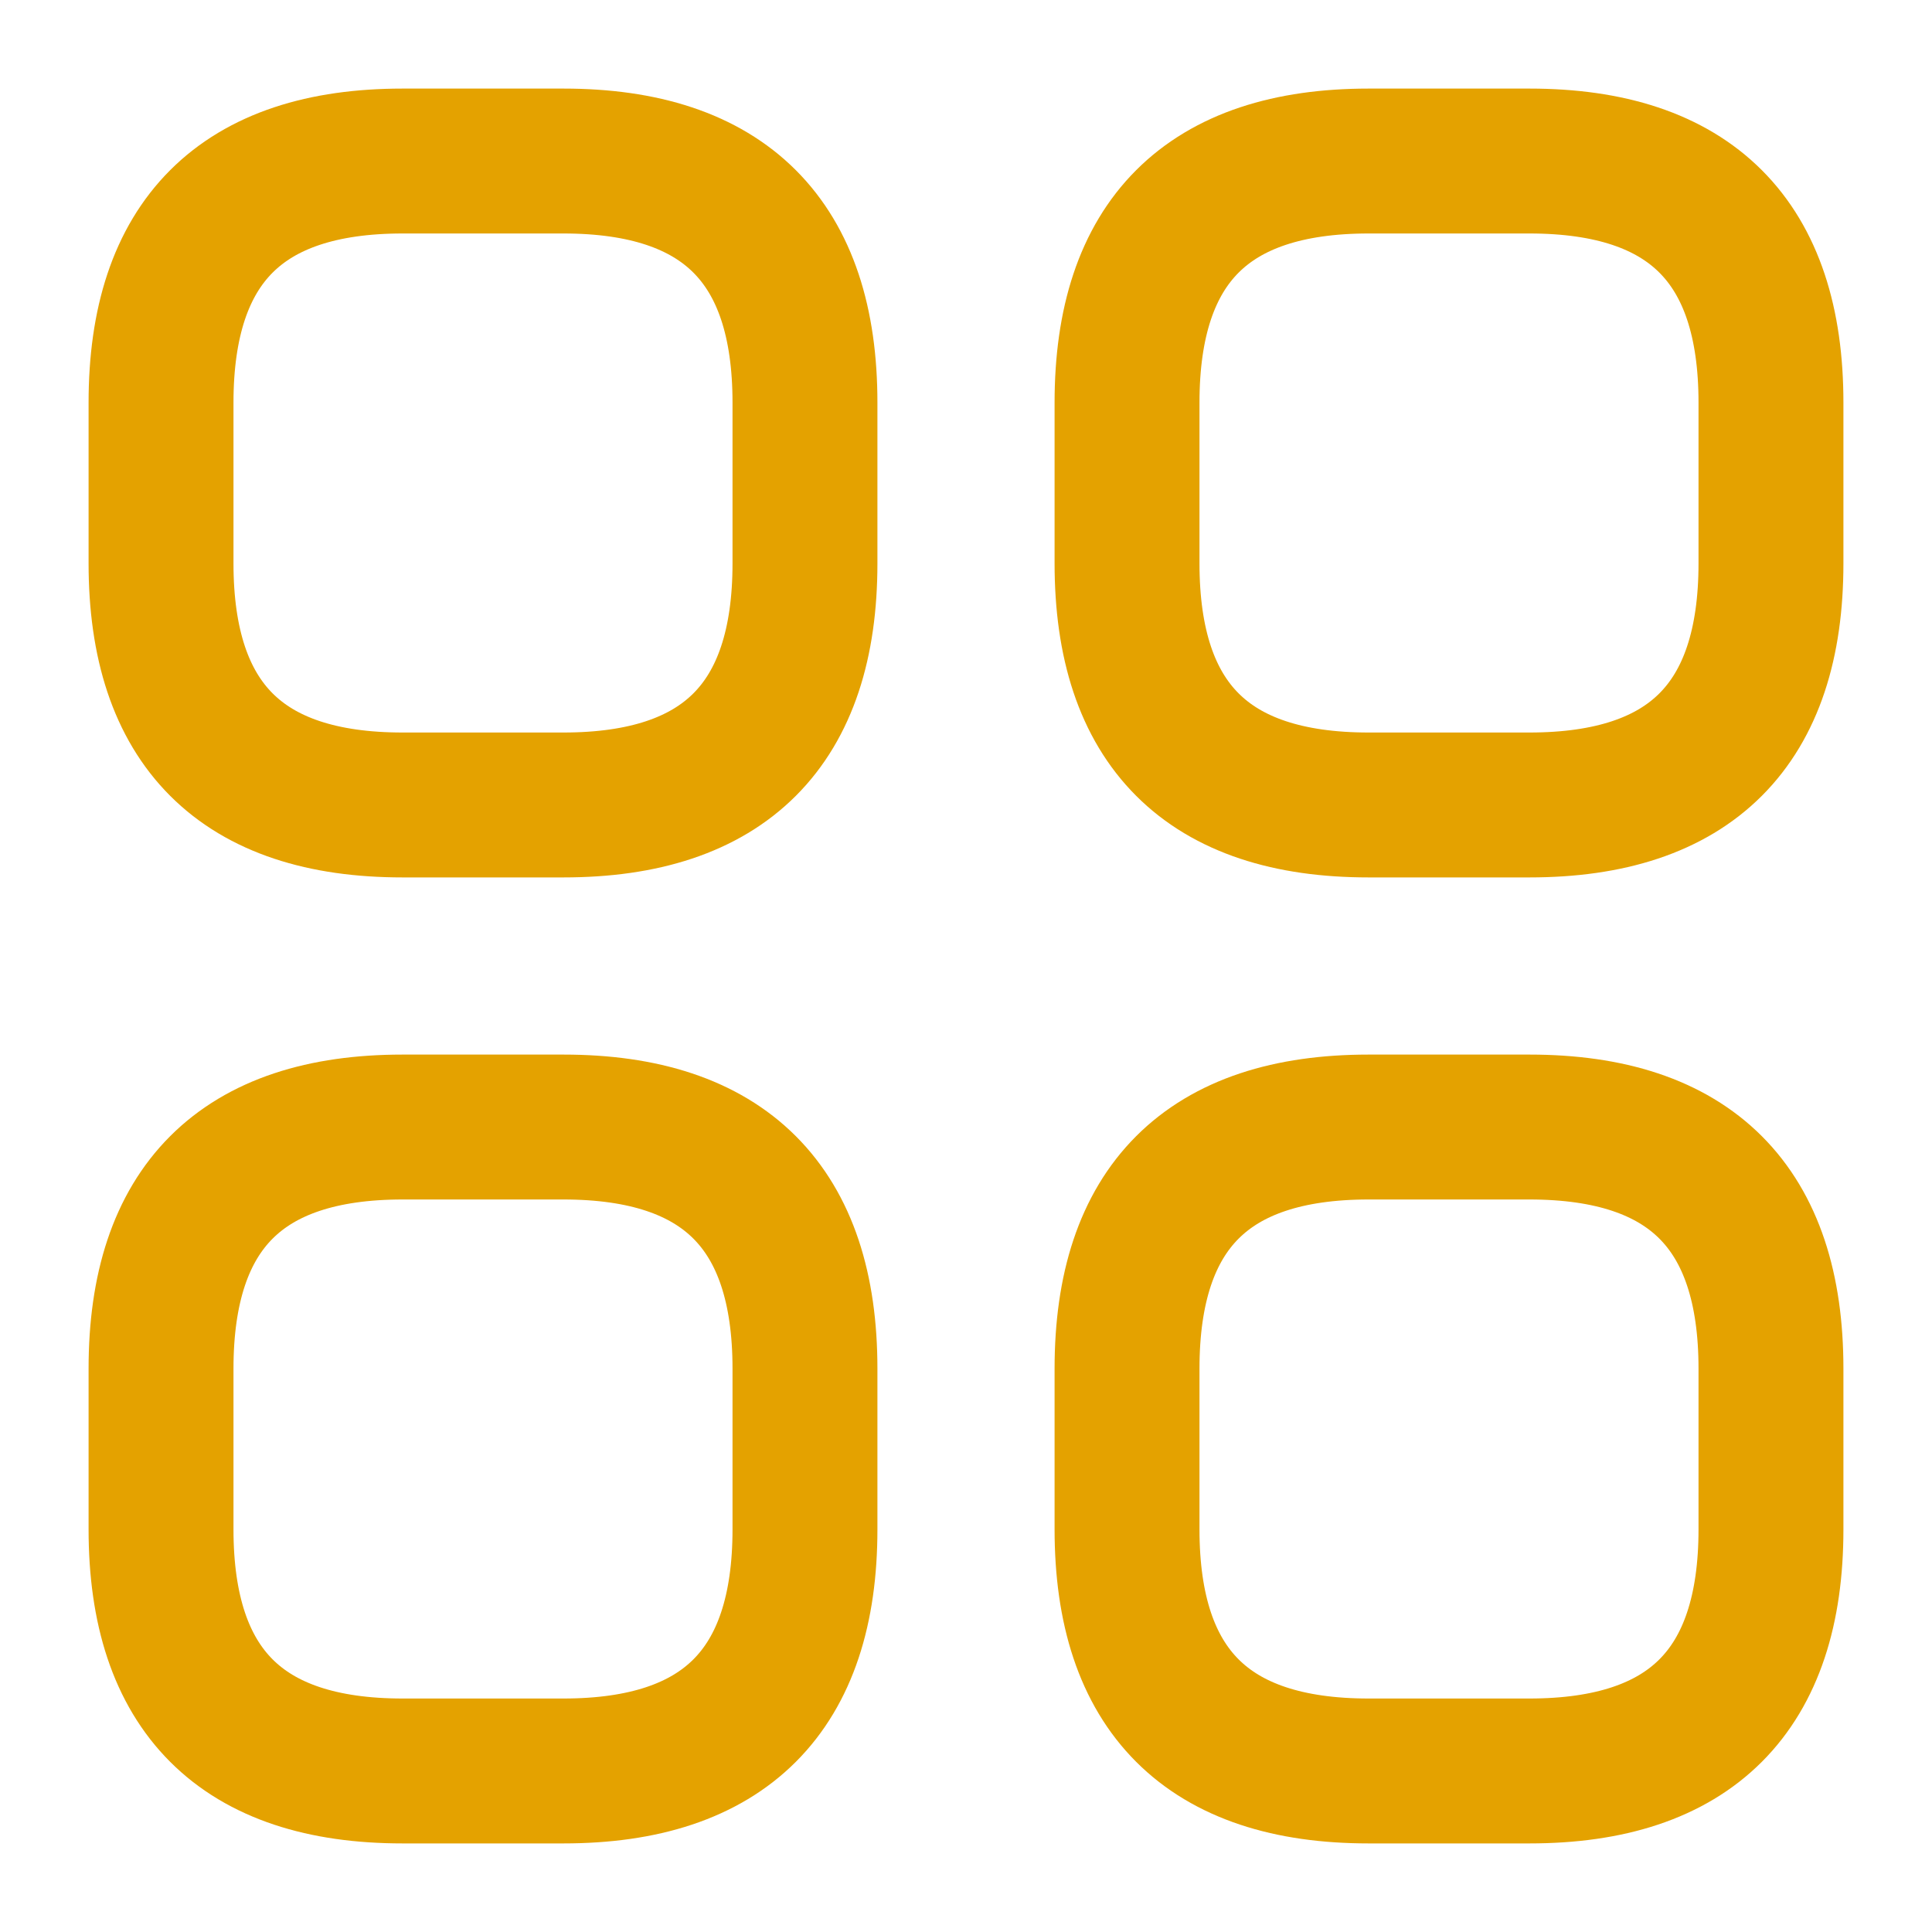
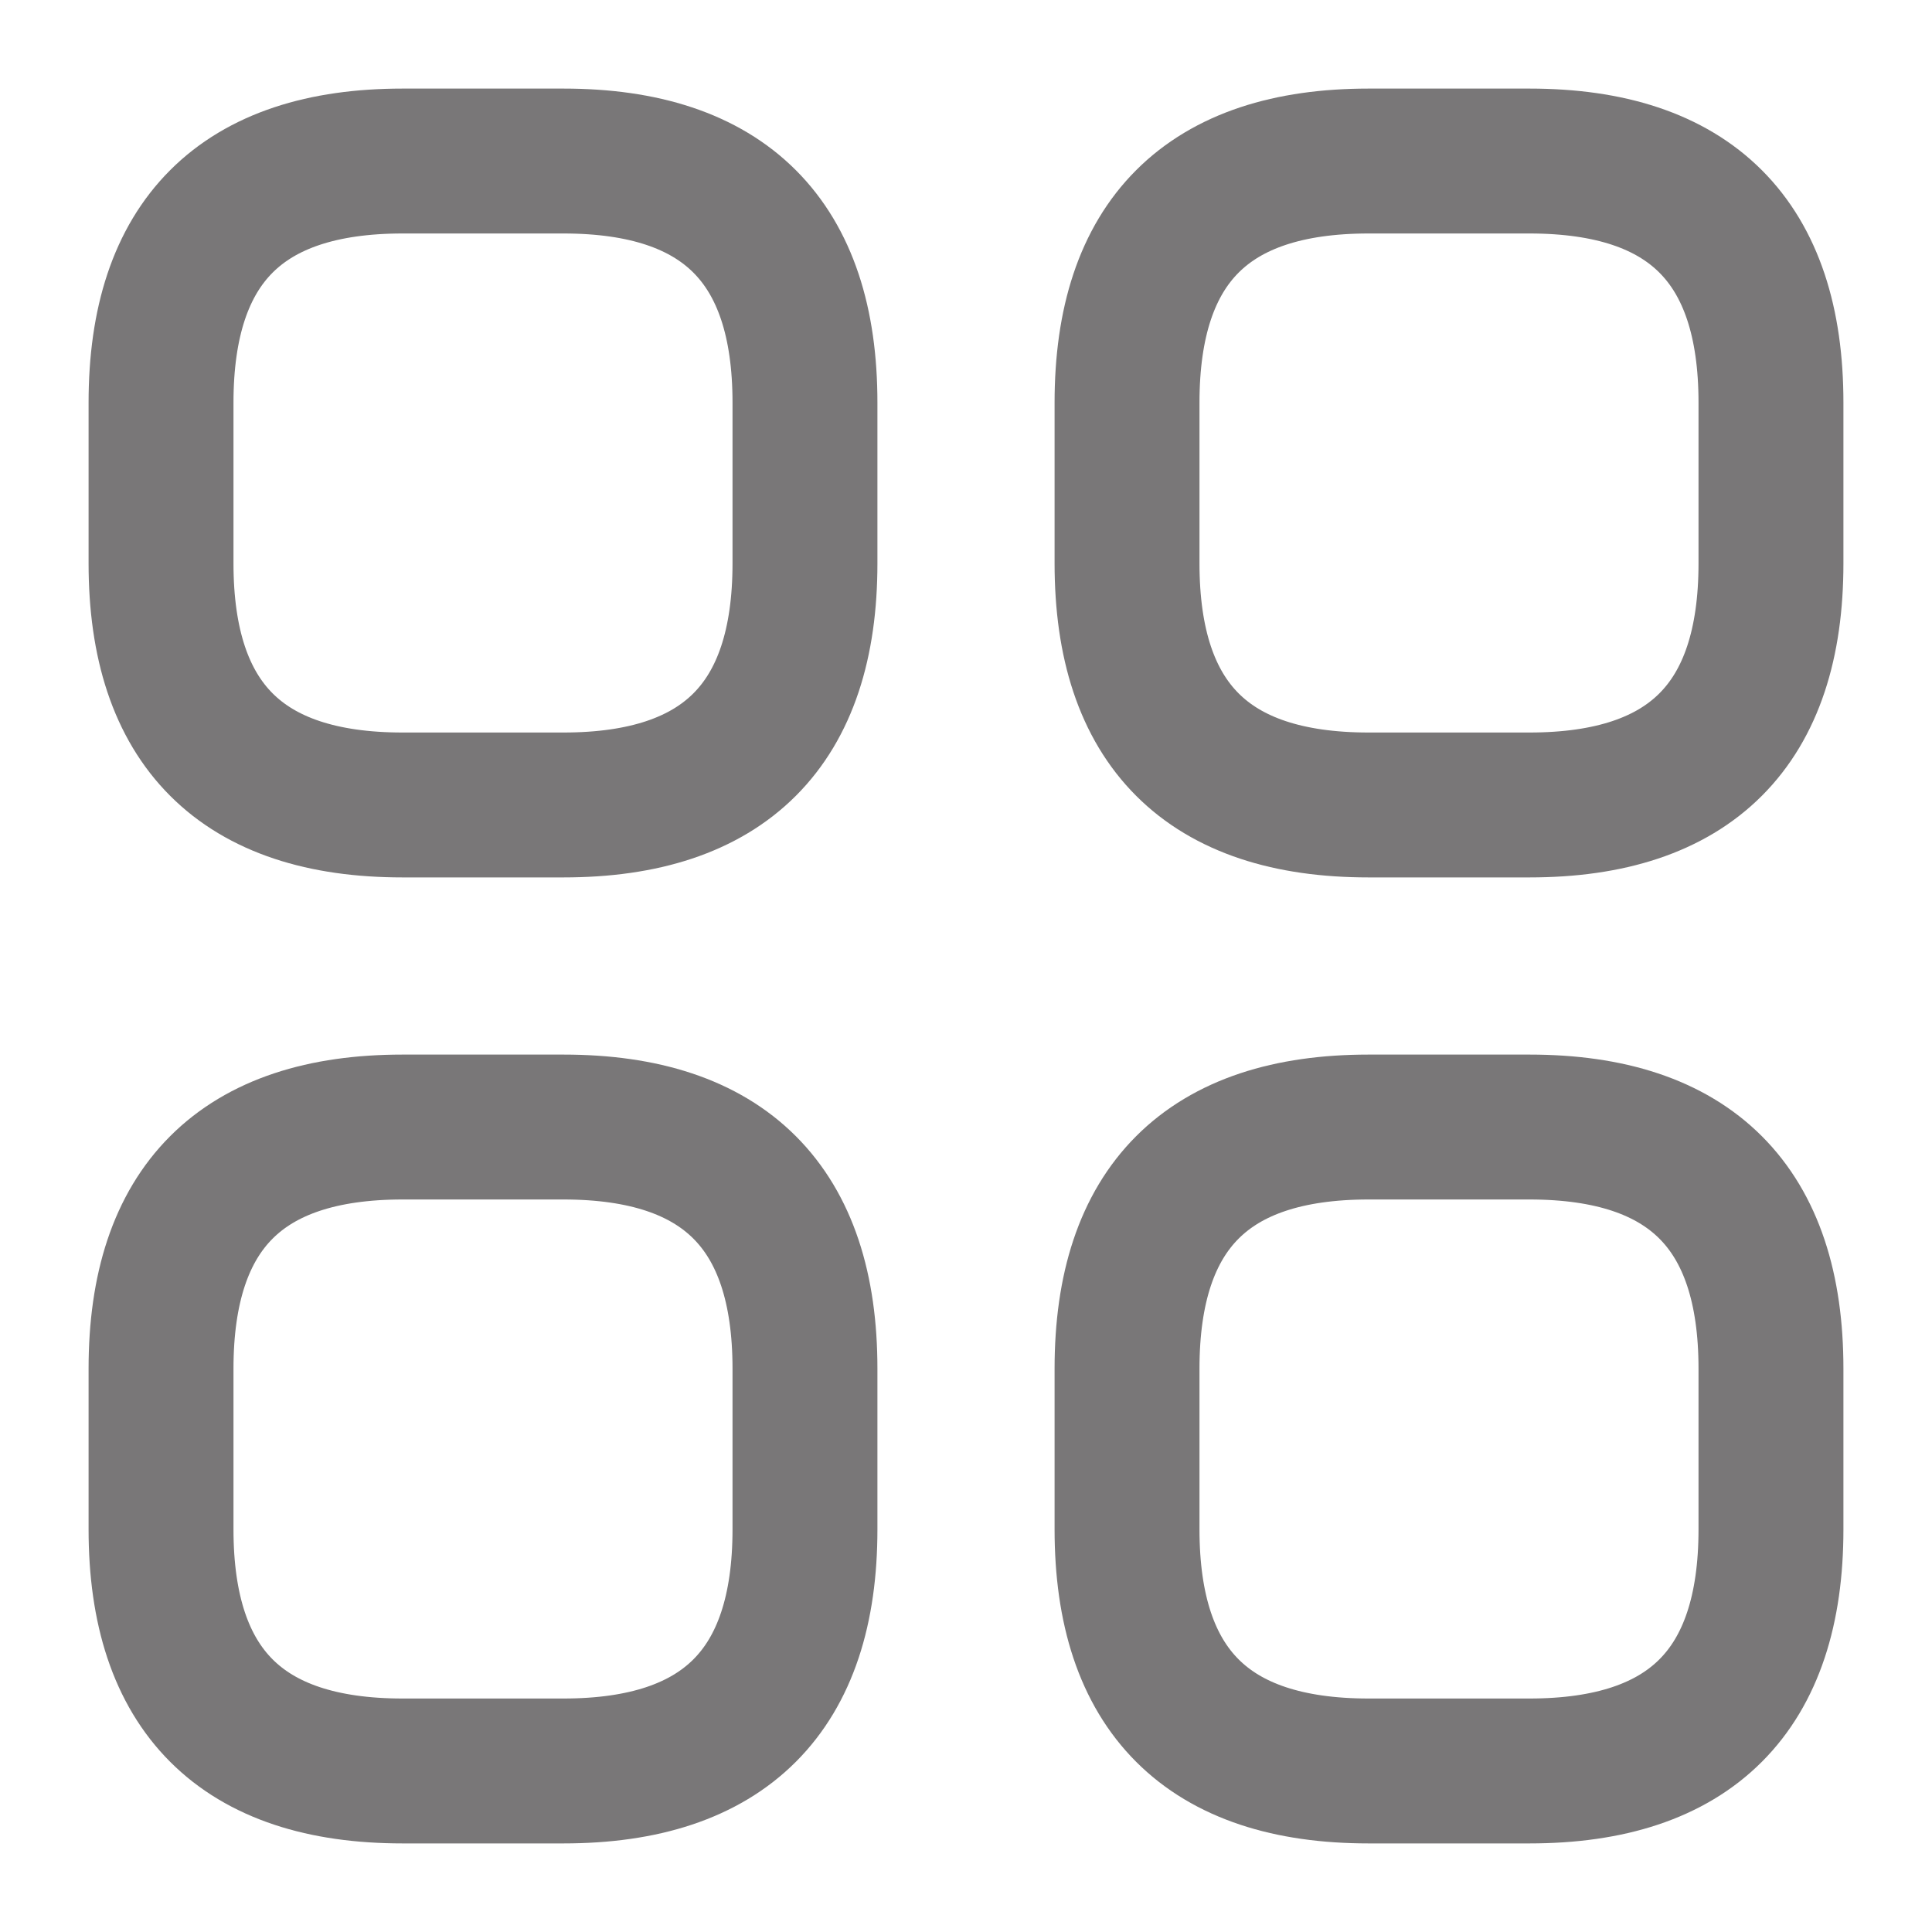
<svg xmlns="http://www.w3.org/2000/svg" width="20" height="20" viewBox="0 0 20 20" fill="none">
-   <path d="M4.167 8.333H5.833C7.5 8.333 8.333 7.5 8.333 5.833V4.167C8.333 2.5 7.5 1.667 5.833 1.667H4.167C2.5 1.667 1.667 2.5 1.667 4.167V5.833C1.667 7.5 2.5 8.333 4.167 8.333Z" stroke="#E4A200" stroke-width="1.5" stroke-miterlimit="10" stroke-linecap="round" stroke-linejoin="round" />
-   <path d="M14.167 8.333H15.833C17.5 8.333 18.333 7.5 18.333 5.833V4.167C18.333 2.5 17.5 1.667 15.833 1.667H14.167C12.5 1.667 11.667 2.5 11.667 4.167V5.833C11.667 7.5 12.5 8.333 14.167 8.333Z" stroke="#E4A200" stroke-width="1.5" stroke-miterlimit="10" stroke-linecap="round" stroke-linejoin="round" />
-   <path d="M14.167 18.333H15.833C17.5 18.333 18.333 17.5 18.333 15.833V14.167C18.333 12.5 17.5 11.667 15.833 11.667H14.167C12.5 11.667 11.667 12.5 11.667 14.167V15.833C11.667 17.5 12.5 18.333 14.167 18.333Z" stroke="#E4A200" stroke-width="1.5" stroke-miterlimit="10" stroke-linecap="round" stroke-linejoin="round" />
-   <path d="M4.167 18.333H5.833C7.5 18.333 8.333 17.5 8.333 15.833V14.167C8.333 12.5 7.5 11.667 5.833 11.667H4.167C2.5 11.667 1.667 12.5 1.667 14.167V15.833C1.667 17.5 2.5 18.333 4.167 18.333Z" stroke="#E4A200" stroke-width="1.5" stroke-miterlimit="10" stroke-linecap="round" stroke-linejoin="round" />
+   <path d="M4.167 8.333H5.833C7.5 8.333 8.333 7.5 8.333 5.833V4.167C8.333 2.5 7.5 1.667 5.833 1.667H4.167C2.5 1.667 1.667 2.5 1.667 4.167V5.833C1.667 7.5 2.5 8.333 4.167 8.333Z" stroke="#797778" stroke-width="1.5" stroke-miterlimit="10" stroke-linecap="round" stroke-linejoin="round" />
+   <path d="M14.167 8.333H15.833C17.5 8.333 18.333 7.5 18.333 5.833V4.167C18.333 2.5 17.5 1.667 15.833 1.667H14.167C12.5 1.667 11.667 2.5 11.667 4.167V5.833C11.667 7.5 12.5 8.333 14.167 8.333Z" stroke="#797778" stroke-width="1.5" stroke-miterlimit="10" stroke-linecap="round" stroke-linejoin="round" />
+   <path d="M14.167 18.333H15.833C17.5 18.333 18.333 17.5 18.333 15.833V14.167C18.333 12.5 17.5 11.667 15.833 11.667H14.167C12.5 11.667 11.667 12.5 11.667 14.167V15.833C11.667 17.5 12.5 18.333 14.167 18.333Z" stroke="#797778" stroke-width="1.5" stroke-miterlimit="10" stroke-linecap="round" stroke-linejoin="round" />
+   <path d="M4.167 18.333H5.833C7.5 18.333 8.333 17.5 8.333 15.833V14.167C8.333 12.5 7.5 11.667 5.833 11.667H4.167C2.5 11.667 1.667 12.5 1.667 14.167V15.833C1.667 17.5 2.5 18.333 4.167 18.333Z" stroke="#797778" stroke-width="1.5" stroke-miterlimit="10" stroke-linecap="round" stroke-linejoin="round" />
</svg>
